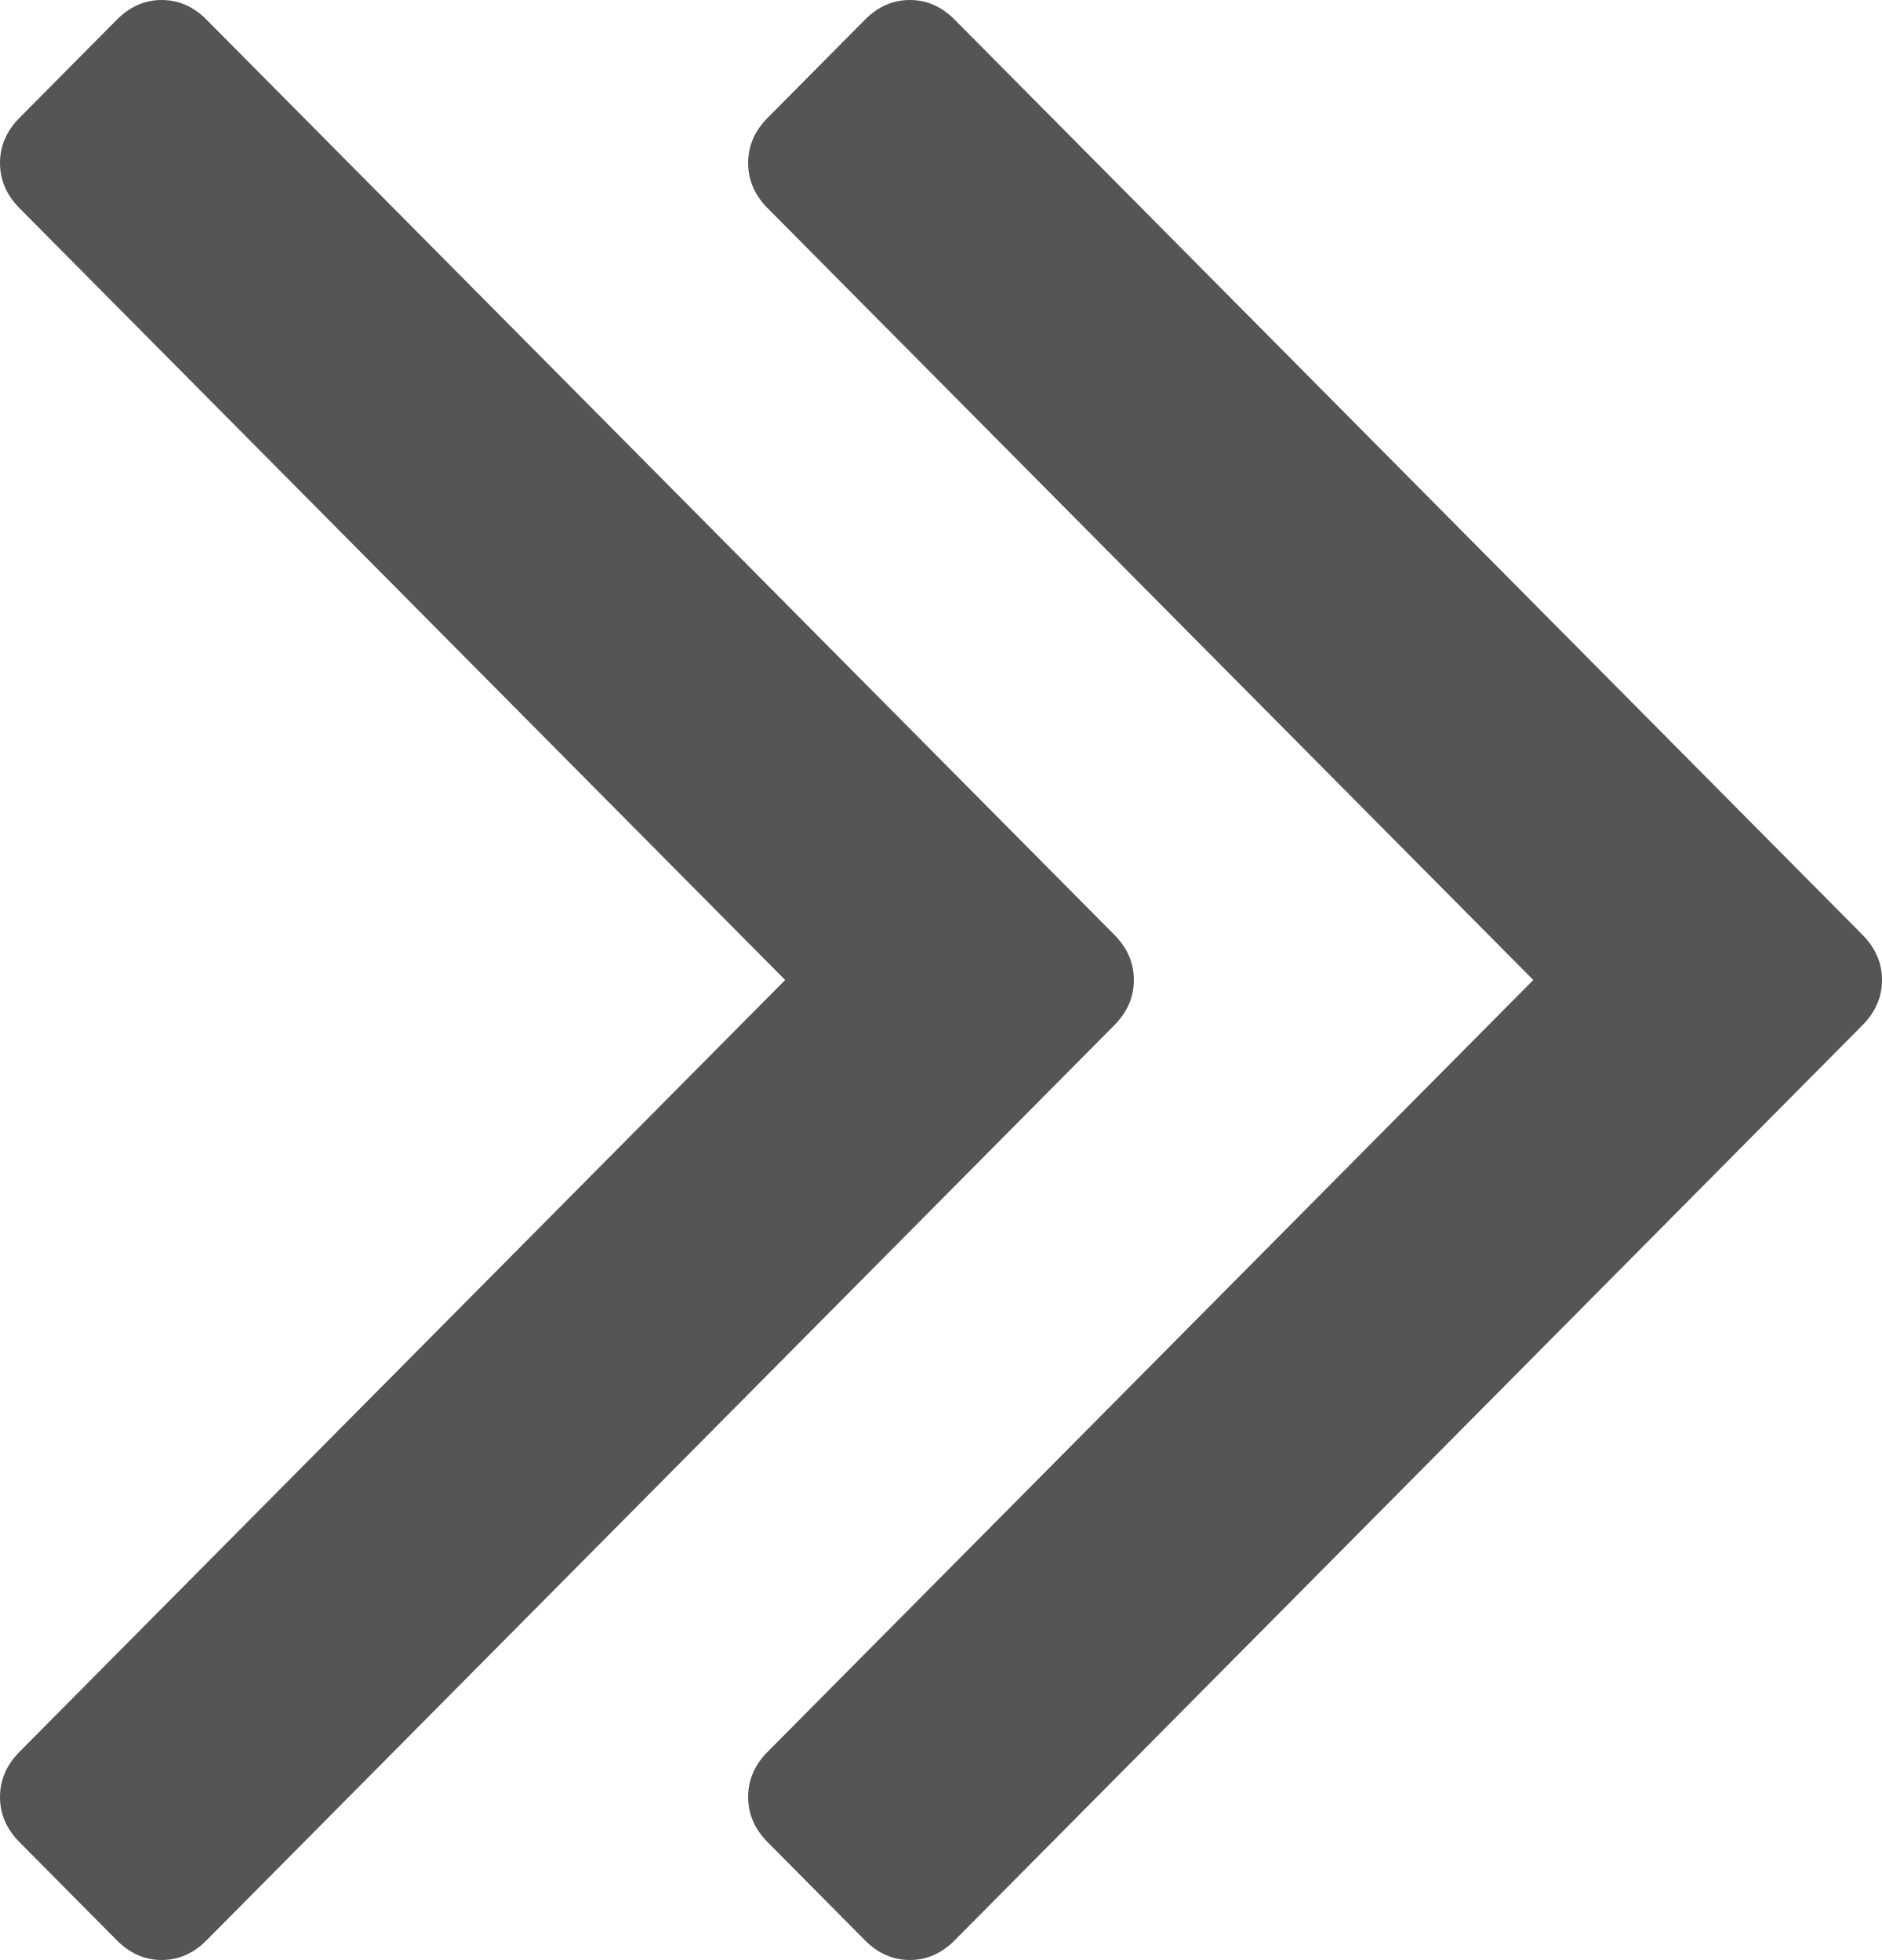
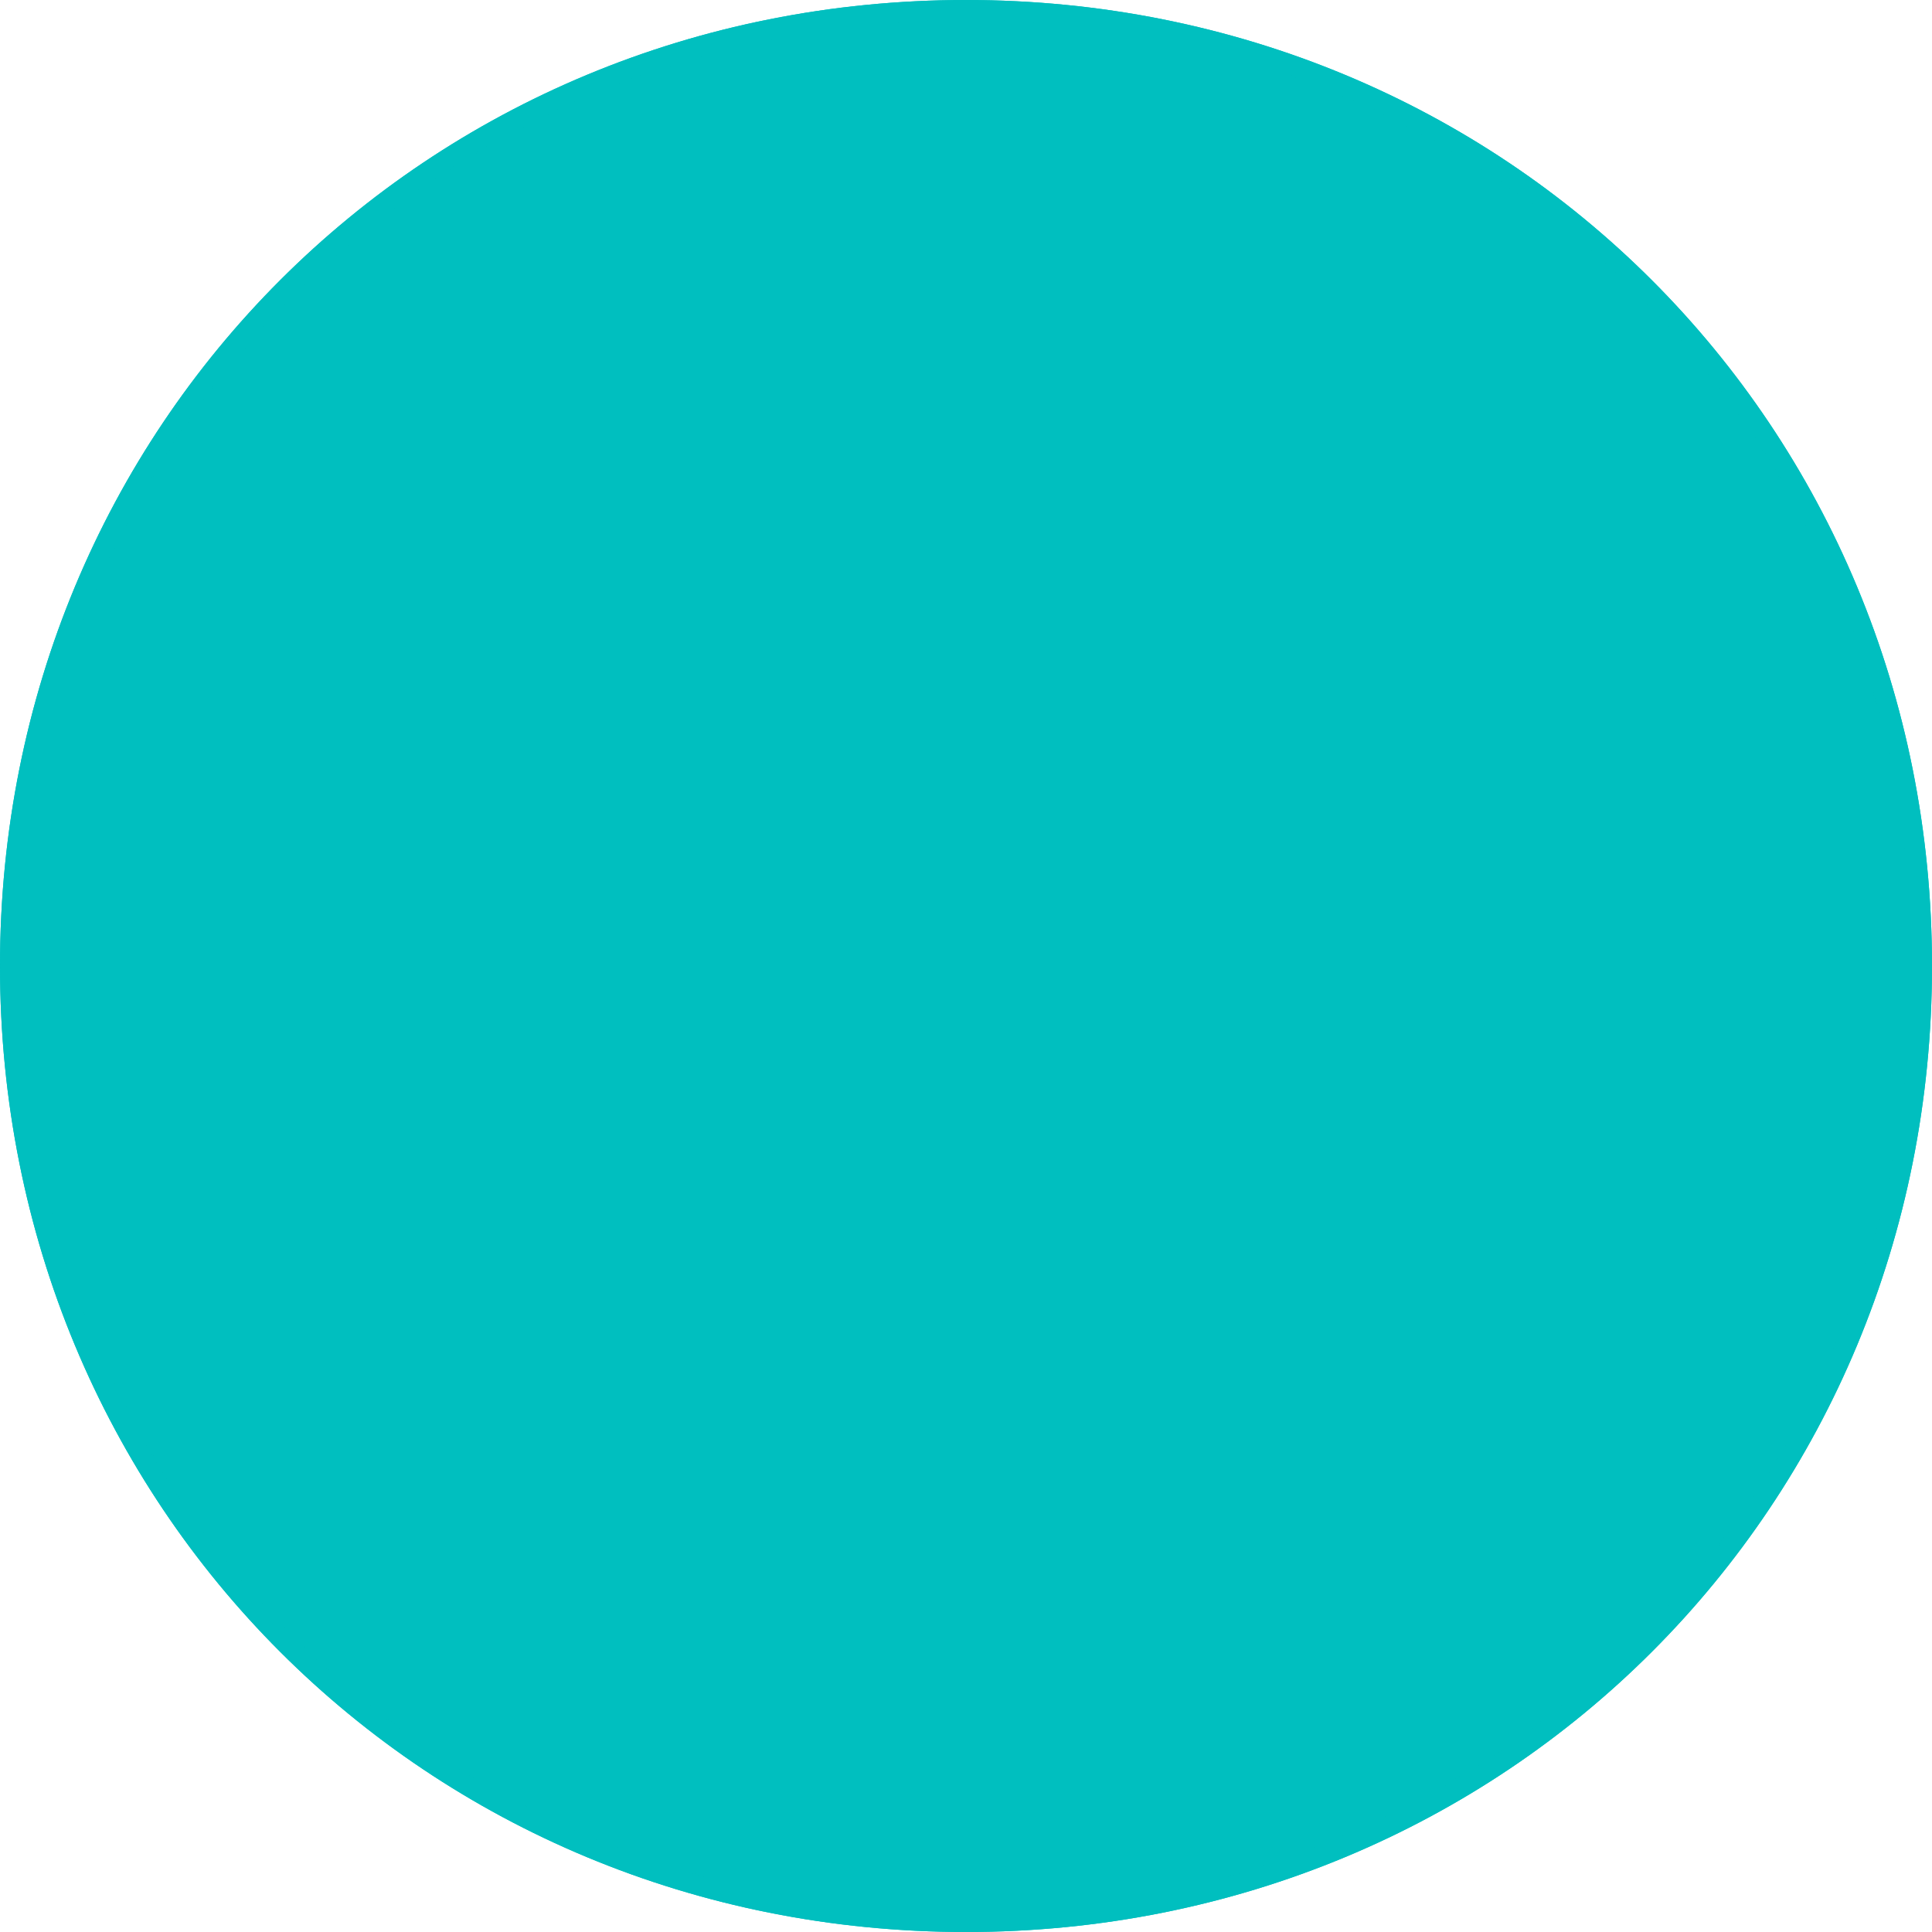
- <svg xmlns="http://www.w3.org/2000/svg" version="1.1" width="48px" height="50px">
-   <g transform="matrix(1 0 0 1 -602 -1890 )">
-     <path d="M 28.422 23.848  C 28.754 24.182  28.919 24.566  28.919 25  C 28.919 25.434  28.754 25.818  28.422 26.152  L 5.267 49.499  C 4.936 49.833  4.555 50  4.124 50  C 3.694 50  3.313 49.833  2.981 49.499  L 0.497 46.994  C 0.166 46.66  0 46.276  0 45.842  C 0 45.407  0.166 45.023  0.497 44.689  L 20.025 25  L 0.497 5.311  C 0.166 4.977  0 4.593  0 4.158  C 0 3.724  0.166 3.34  0.497 3.006  L 2.981 0.501  C 3.313 0.167  3.694 0  4.124 0  C 4.555 0  4.936 0.167  5.267 0.501  L 28.422 23.848  Z M 47.503 23.848  C 47.834 24.182  48 24.566  48 25  C 48 25.434  47.834 25.818  47.503 26.152  L 24.348 49.499  C 24.017 49.833  23.636 50  23.205 50  C 22.774 50  22.393 49.833  22.062 49.499  L 19.578 46.994  C 19.246 46.66  19.081 46.276  19.081 45.842  C 19.081 45.407  19.246 45.023  19.578 44.689  L 39.106 25  L 19.578 5.311  C 19.246 4.977  19.081 4.593  19.081 4.158  C 19.081 3.724  19.246 3.34  19.578 3.006  L 22.062 0.501  C 22.393 0.167  22.774 0  23.205 0  C 23.636 0  24.017 0.167  24.348 0.501  L 47.503 23.848  Z " fill-rule="nonzero" fill="#555555" stroke="none" transform="matrix(1 0 0 1 602 1890 )" />
+ <svg xmlns="http://www.w3.org/2000/svg" version="1.1" width="96px" height="96px">
+   <g transform="matrix(1 0 0 1 -775 -1026 )">
+     <path d="M 823 1026  C 849.88 1026  871 1047.12  871 1074  C 871 1100.88  849.88 1122  823 1122  C 796.12 1122  775 1100.88  775 1074  C 775 1047.12  796.12 1026  823 1026  Z " fill-rule="nonzero" fill="#00bfbf" stroke="none" />
+     <path d="M 823 1026.5  C 849.6 1026.5  870.5 1047.4  870.5 1074  C 870.5 1100.6  849.6 1121.5  823 1121.5  C 796.4 1121.5  775.5 1100.6  775.5 1074  C 775.5 1047.4  796.4 1026.5  823 1026.5  Z " stroke-width="1" stroke="#00bfbf" fill="none" />
  </g>
</svg>
